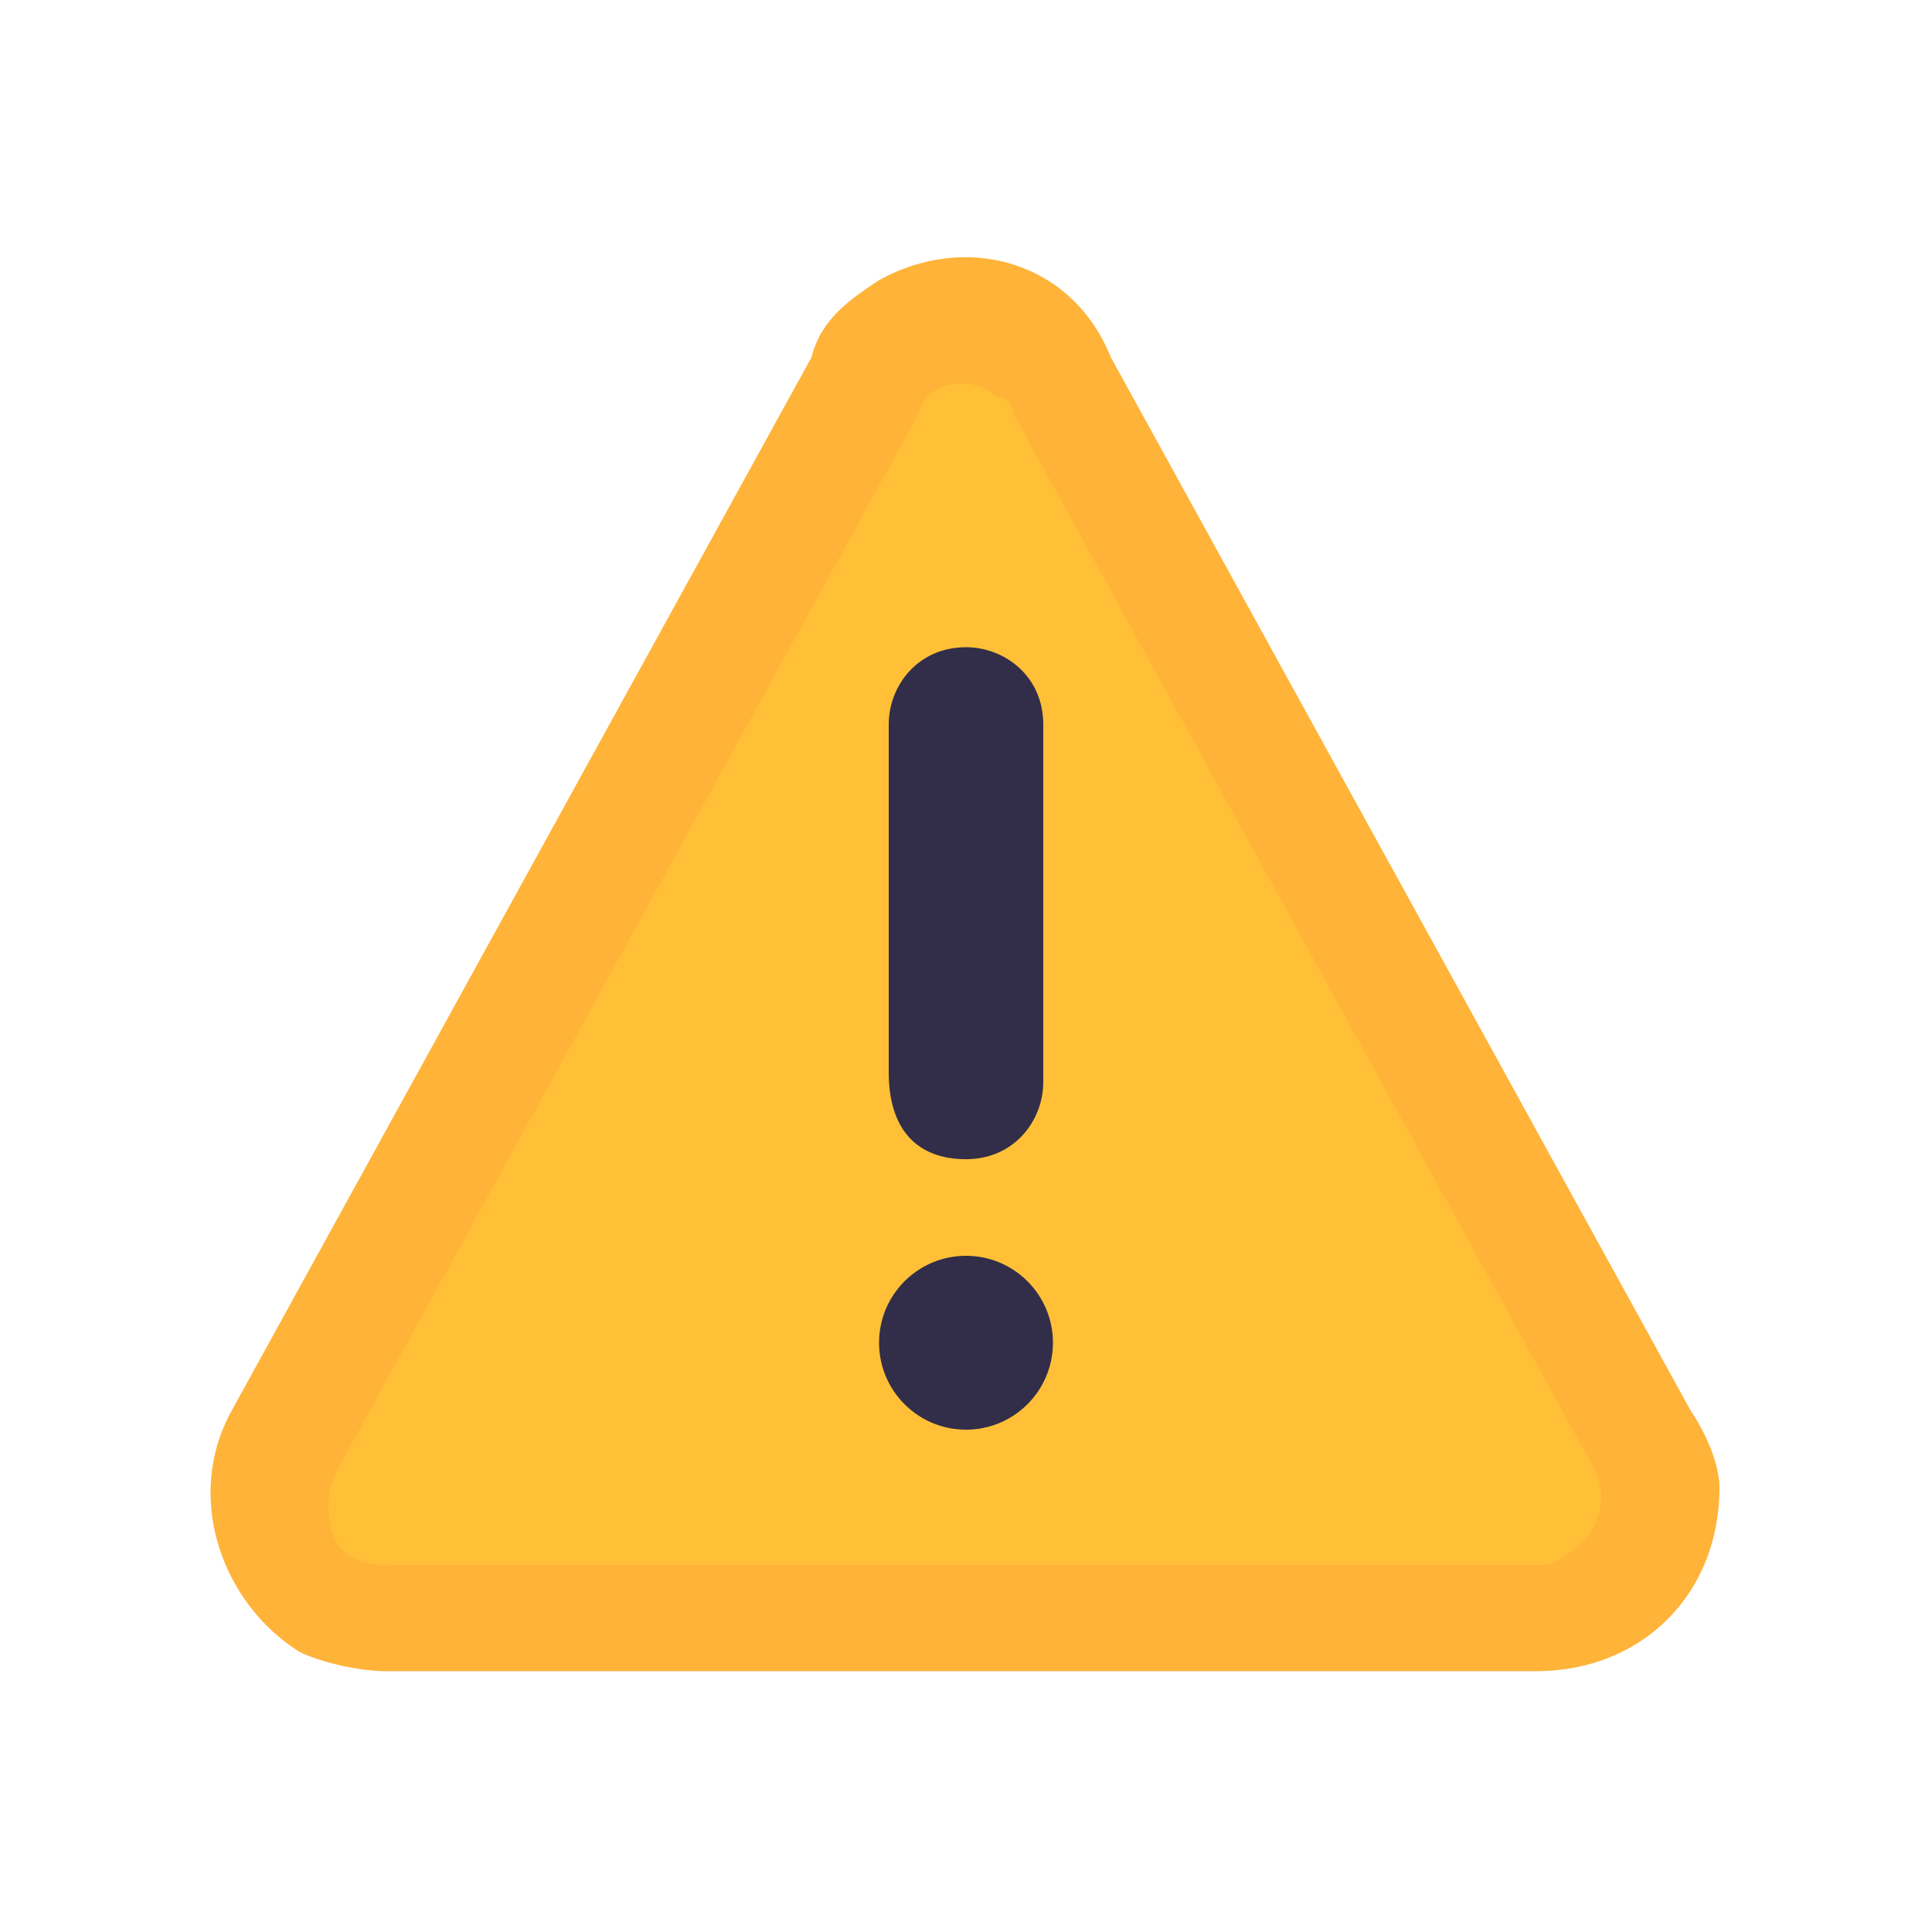
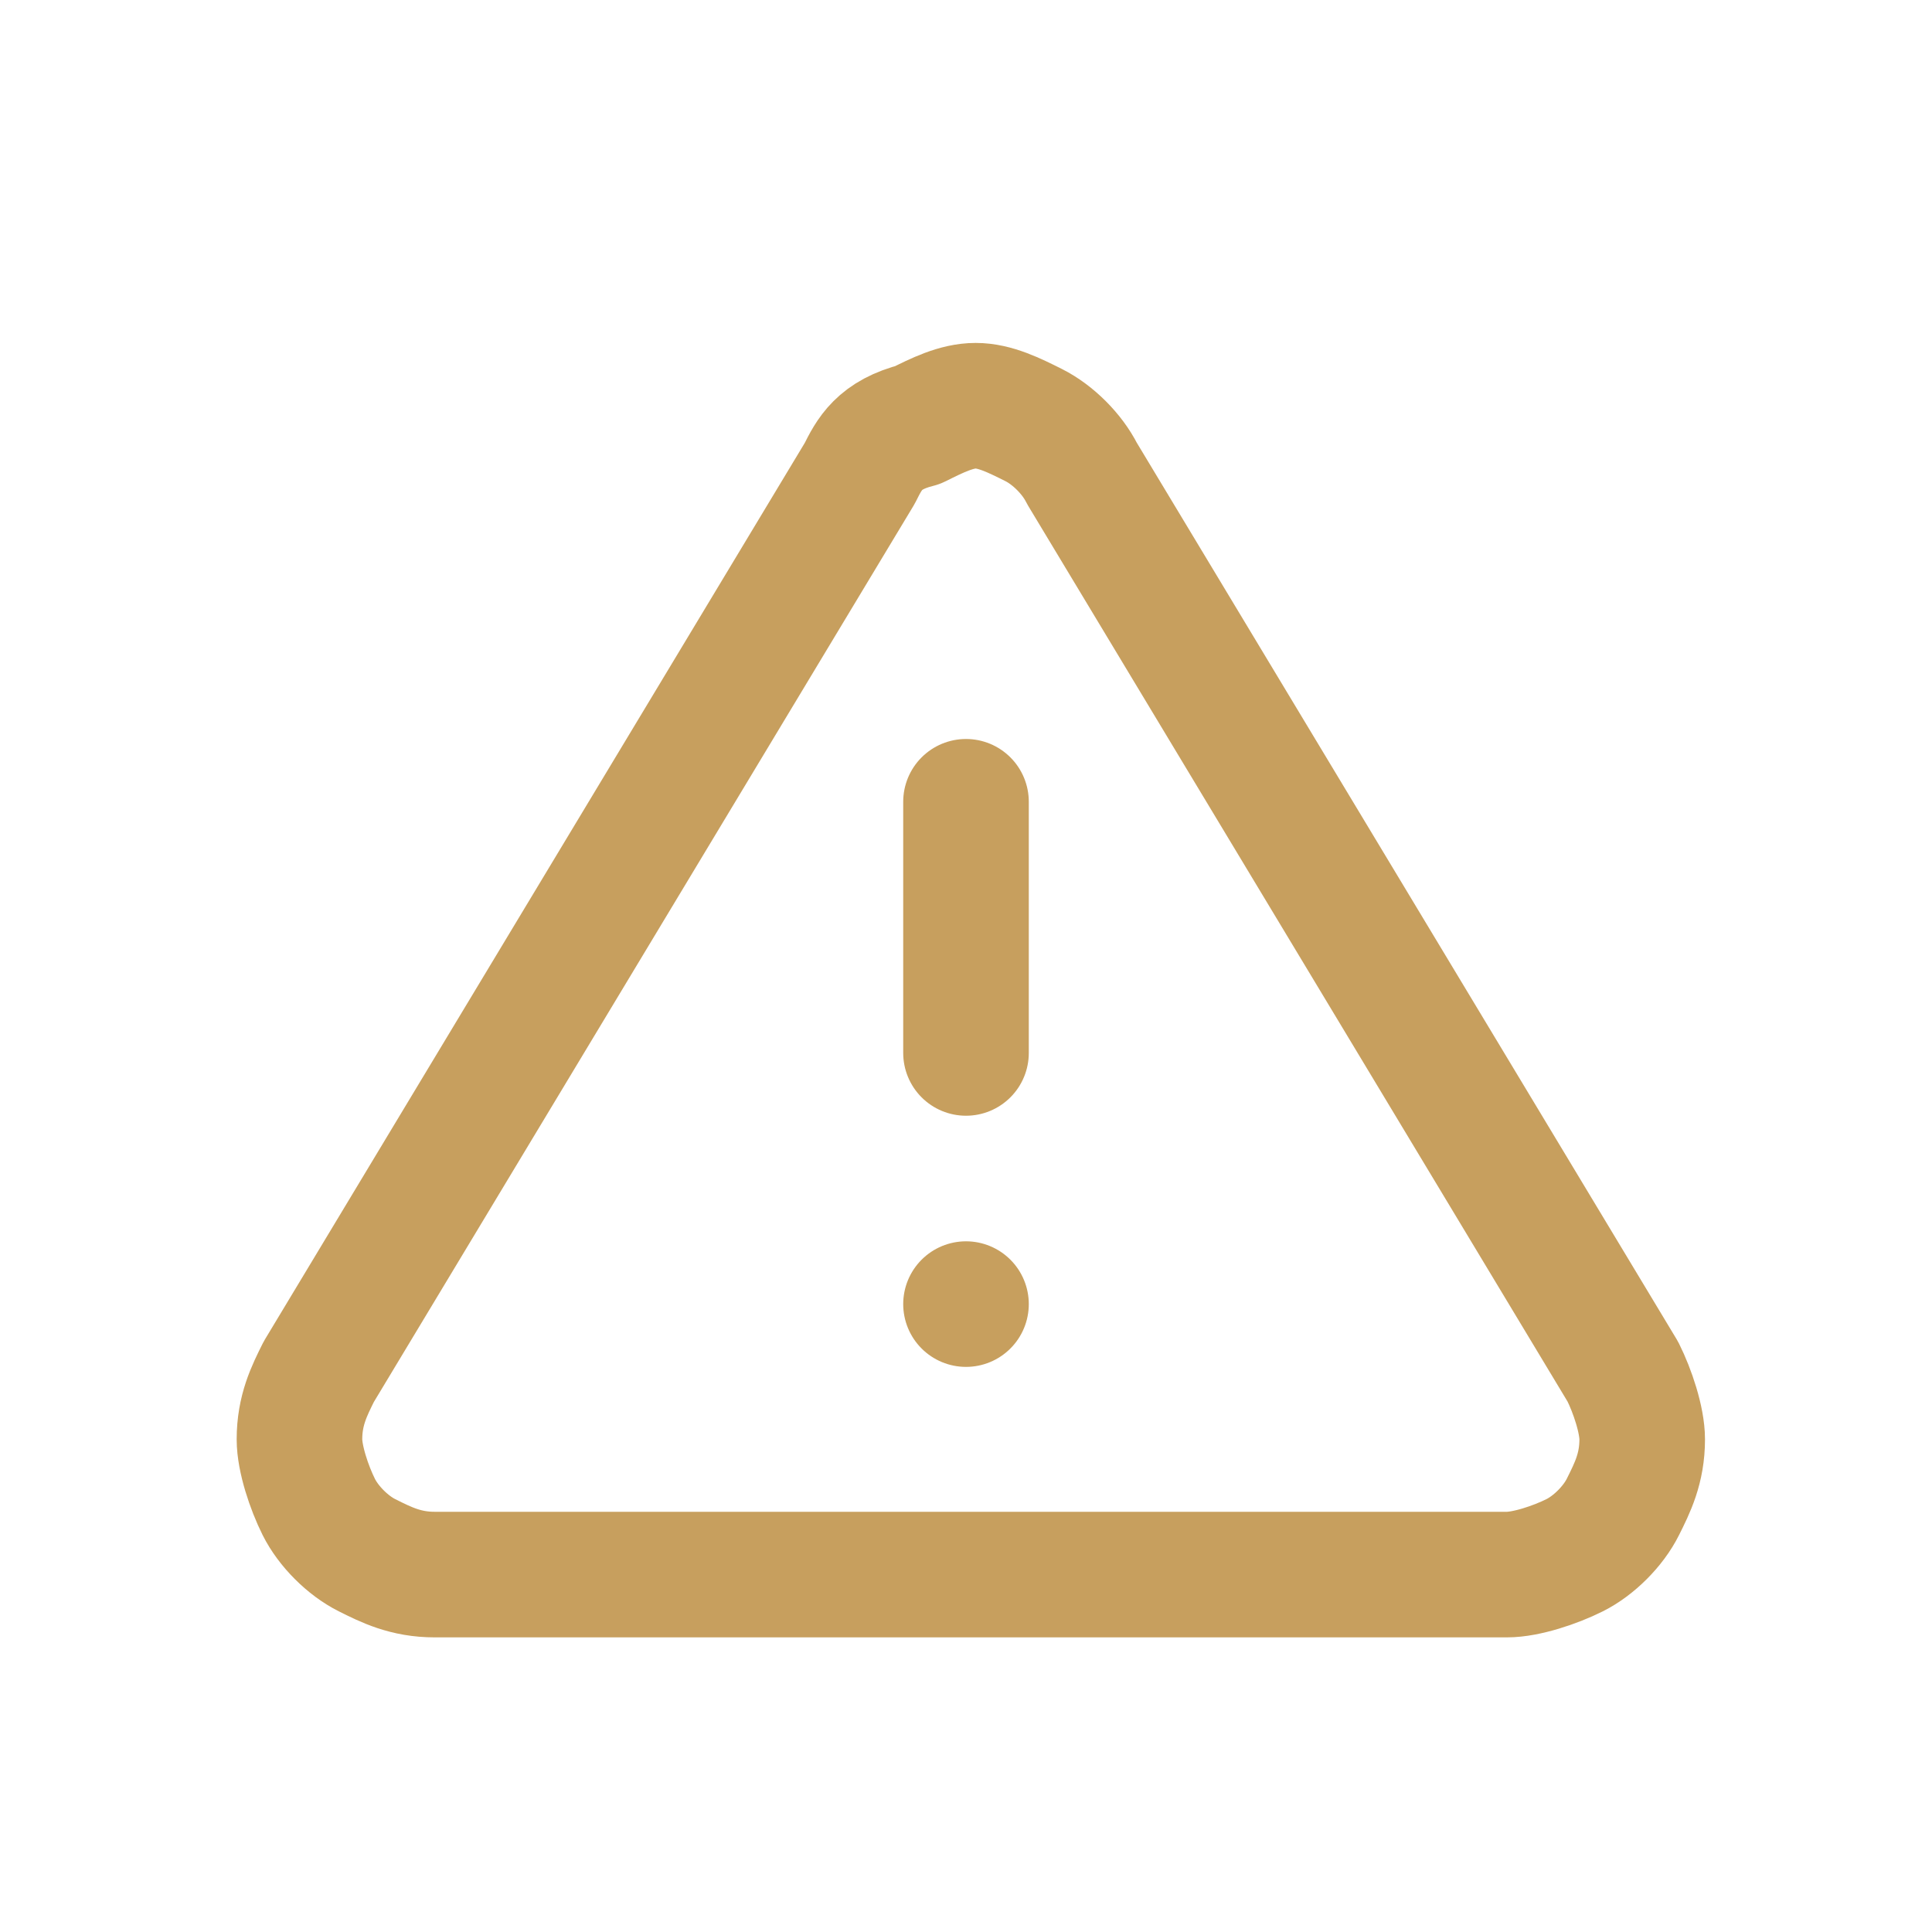
<svg xmlns="http://www.w3.org/2000/svg" version="1.1" id="Layer_1" x="0px" y="0px" viewBox="0 0 20 20" style="enable-background:new 0 0 20 20;" xml:space="preserve">
  <style type="text/css">
- 	.st0{fill:#FFC038;}
- 	.st1{fill:#322E49;}
- 	.st2{fill:#FFB338;}
+ 	.st0{fill:none;stroke:#C79F5E;stroke-width:1.3;stroke-linecap:round;stroke-linejoin:round;}
</style>
-   <path class="st0" d="M10,3.2l2.1,2.4l5.2,9.9l-0.4,0.7L15.8,17H3.4l-0.7-1.3C2.6,15.6,8.8,3.2,10,3.2z" />
-   <path class="st1" d="M10,12c0.5,0,0.8-0.4,0.8-0.8V7.5c0-0.5-0.4-0.8-0.8-0.8c-0.5,0-0.8,0.4-0.8,0.8l0,0v3.6C9.2,11.7,9.5,12,10,12  L10,12z" />
-   <circle class="st1" cx="10" cy="13.9" r="0.9" />
-   <path class="st2" d="M17.5,14.6l-6-10.9c-0.4-1-1.5-1.3-2.4-0.8C8.8,3.1,8.5,3.3,8.4,3.7l-6,10.9c-0.5,0.9-0.1,2,0.7,2.5  c0.2,0.1,0.6,0.2,0.9,0.2h11.9c1.1,0,1.9-0.8,1.9-1.9C17.8,15.2,17.7,14.9,17.5,14.6L17.5,14.6z M16.5,15.8  c-0.1,0.2-0.4,0.4-0.5,0.4H4c-0.4,0-0.6-0.2-0.6-0.6c0-0.1,0-0.2,0.1-0.4l6-10.9c0.1-0.4,0.6-0.4,0.8-0.2c0.1,0,0.2,0.1,0.2,0.2  l6,10.9C16.6,15.4,16.6,15.6,16.5,15.8L16.5,15.8z" />
+   <path class="st0" d="M10,8.3v2.6 M10,13.5L10,13.5 M8.9,4.9l-5.6,9.3c-0.1,0.2-0.2,0.4-0.2,0.7c0,0.2,0.1,0.5,0.2,0.7  c0.1,0.2,0.3,0.4,0.5,0.5s0.4,0.2,0.7,0.2h11.1c0.2,0,0.5-0.1,0.7-0.2s0.4-0.3,0.5-0.5c0.1-0.2,0.2-0.4,0.2-0.7  c0-0.2-0.1-0.5-0.2-0.7l-5.6-9.3c-0.1-0.2-0.3-0.4-0.5-0.5c-0.2-0.1-0.4-0.2-0.6-0.2c-0.2,0-0.4,0.1-0.6,0.2C9.1,4.5,9,4.7,8.9,4.9z  " />
</svg>
